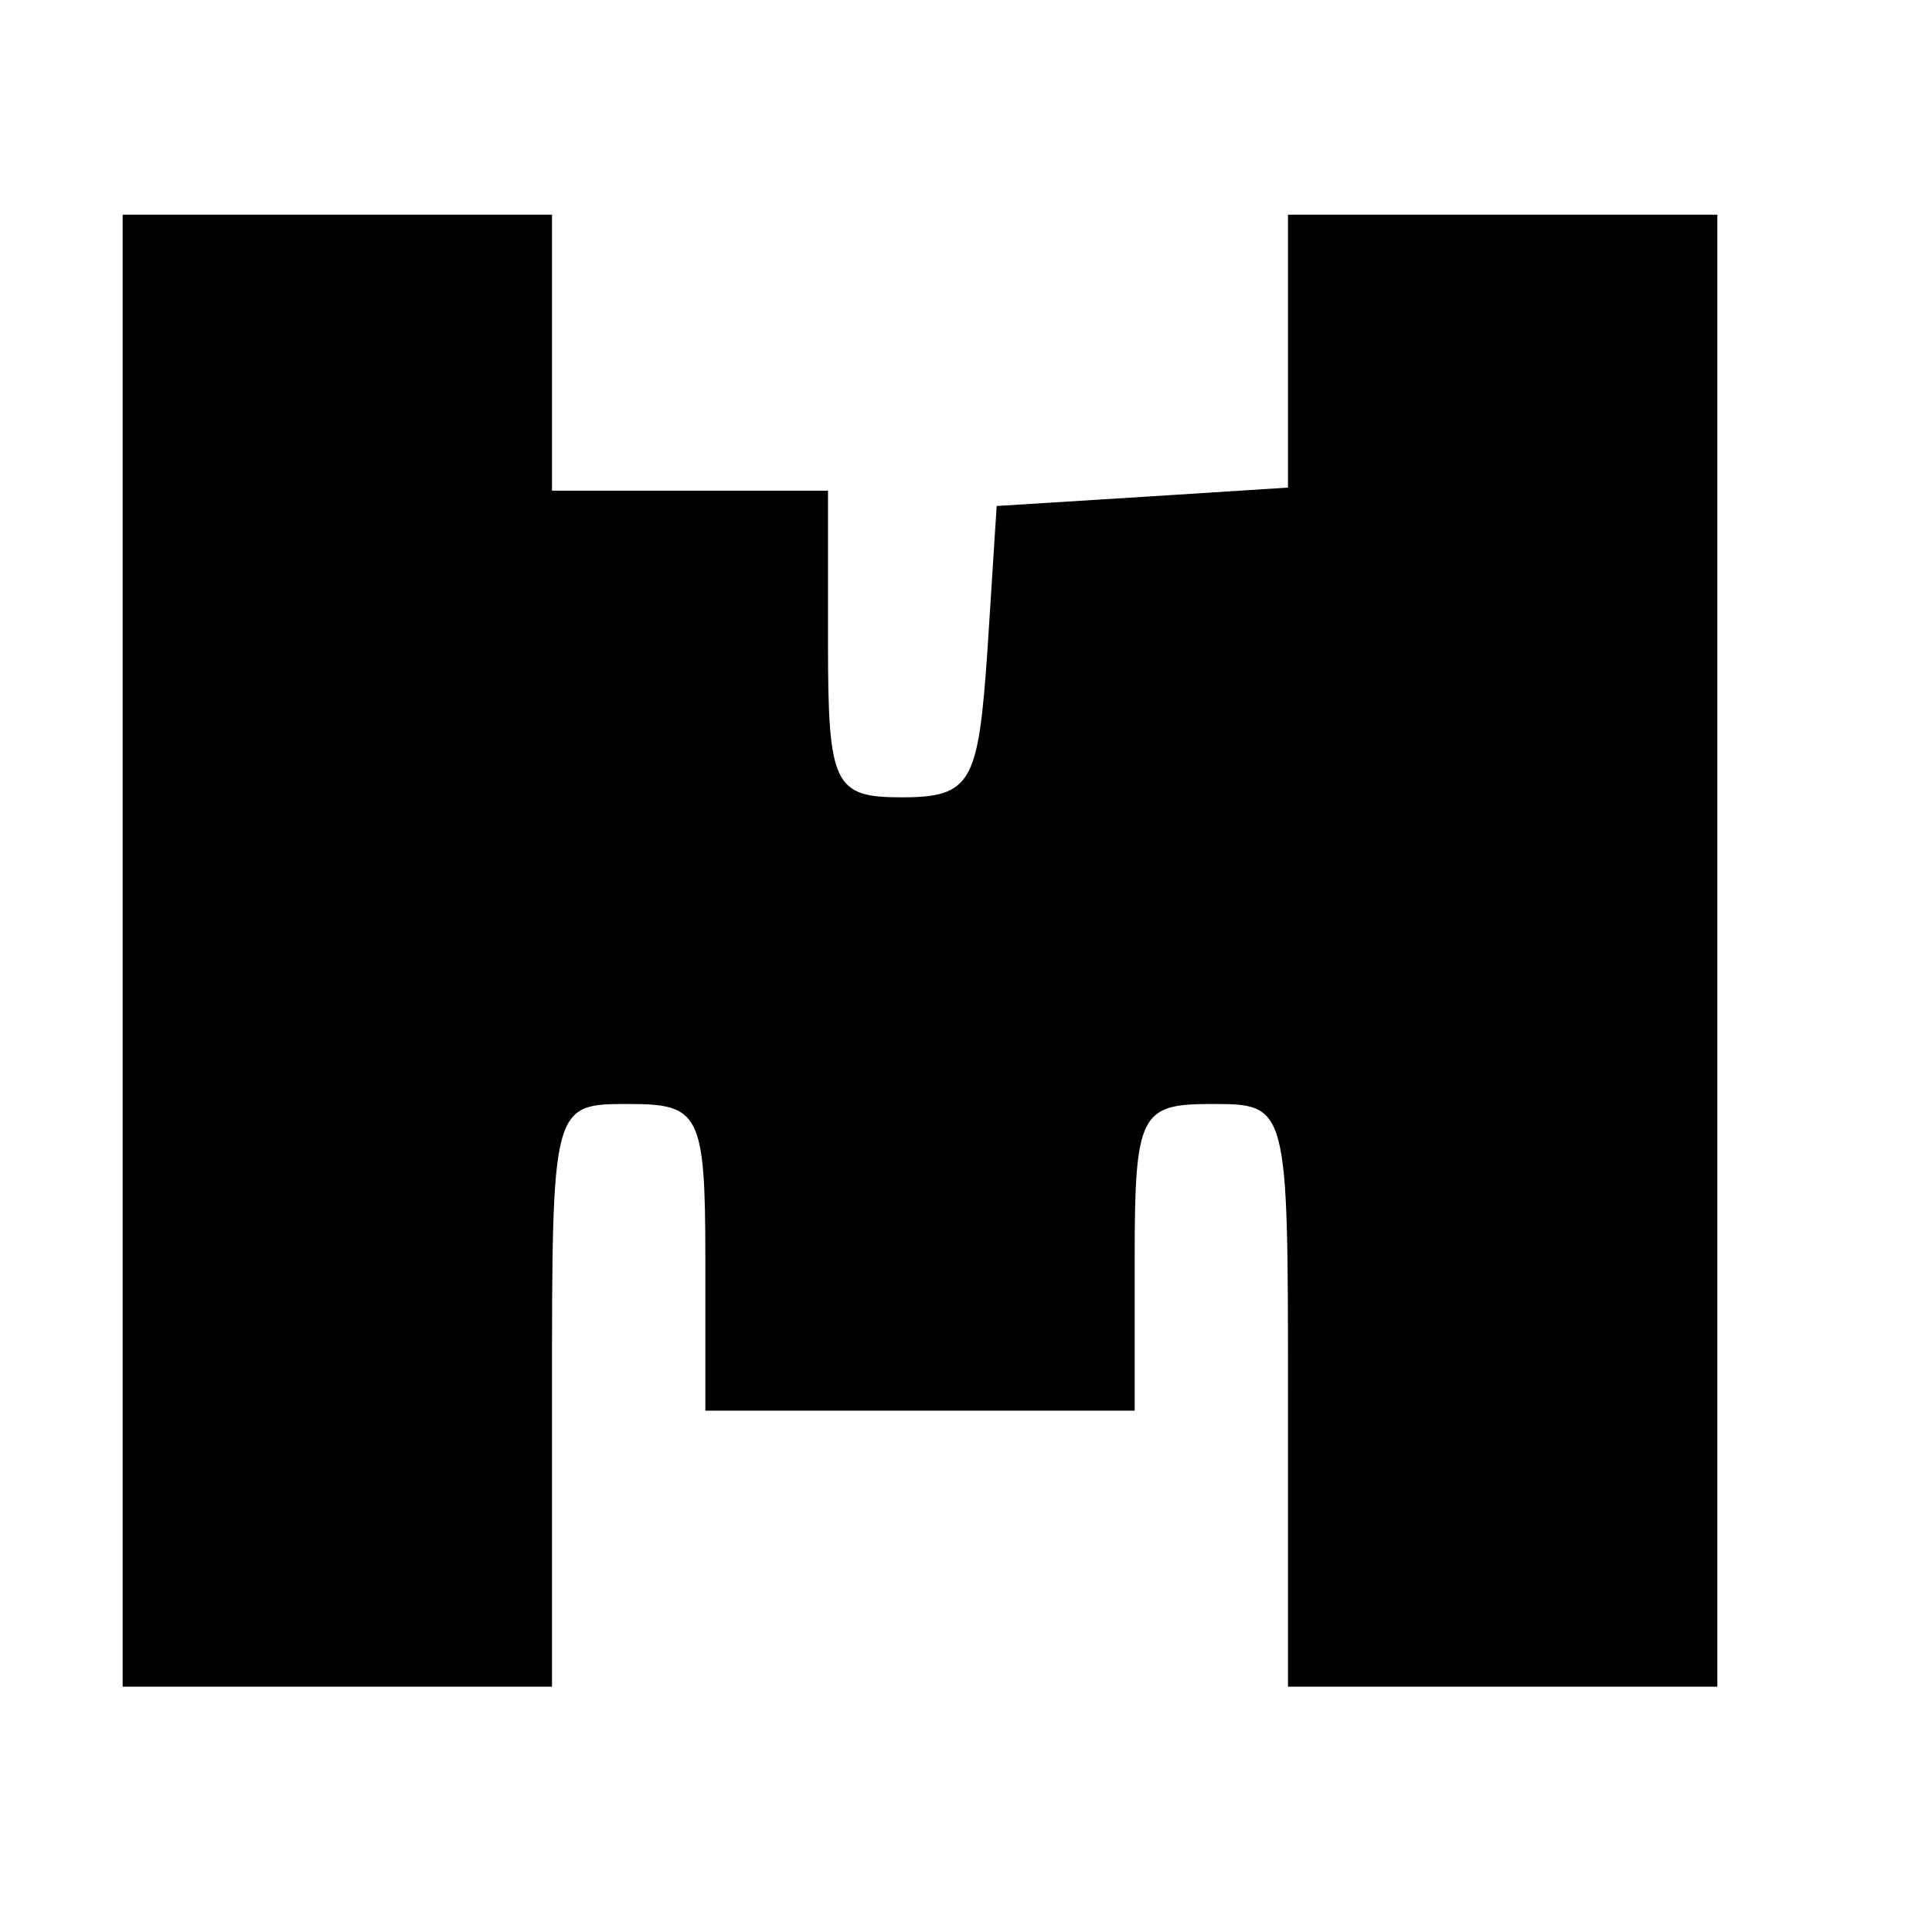
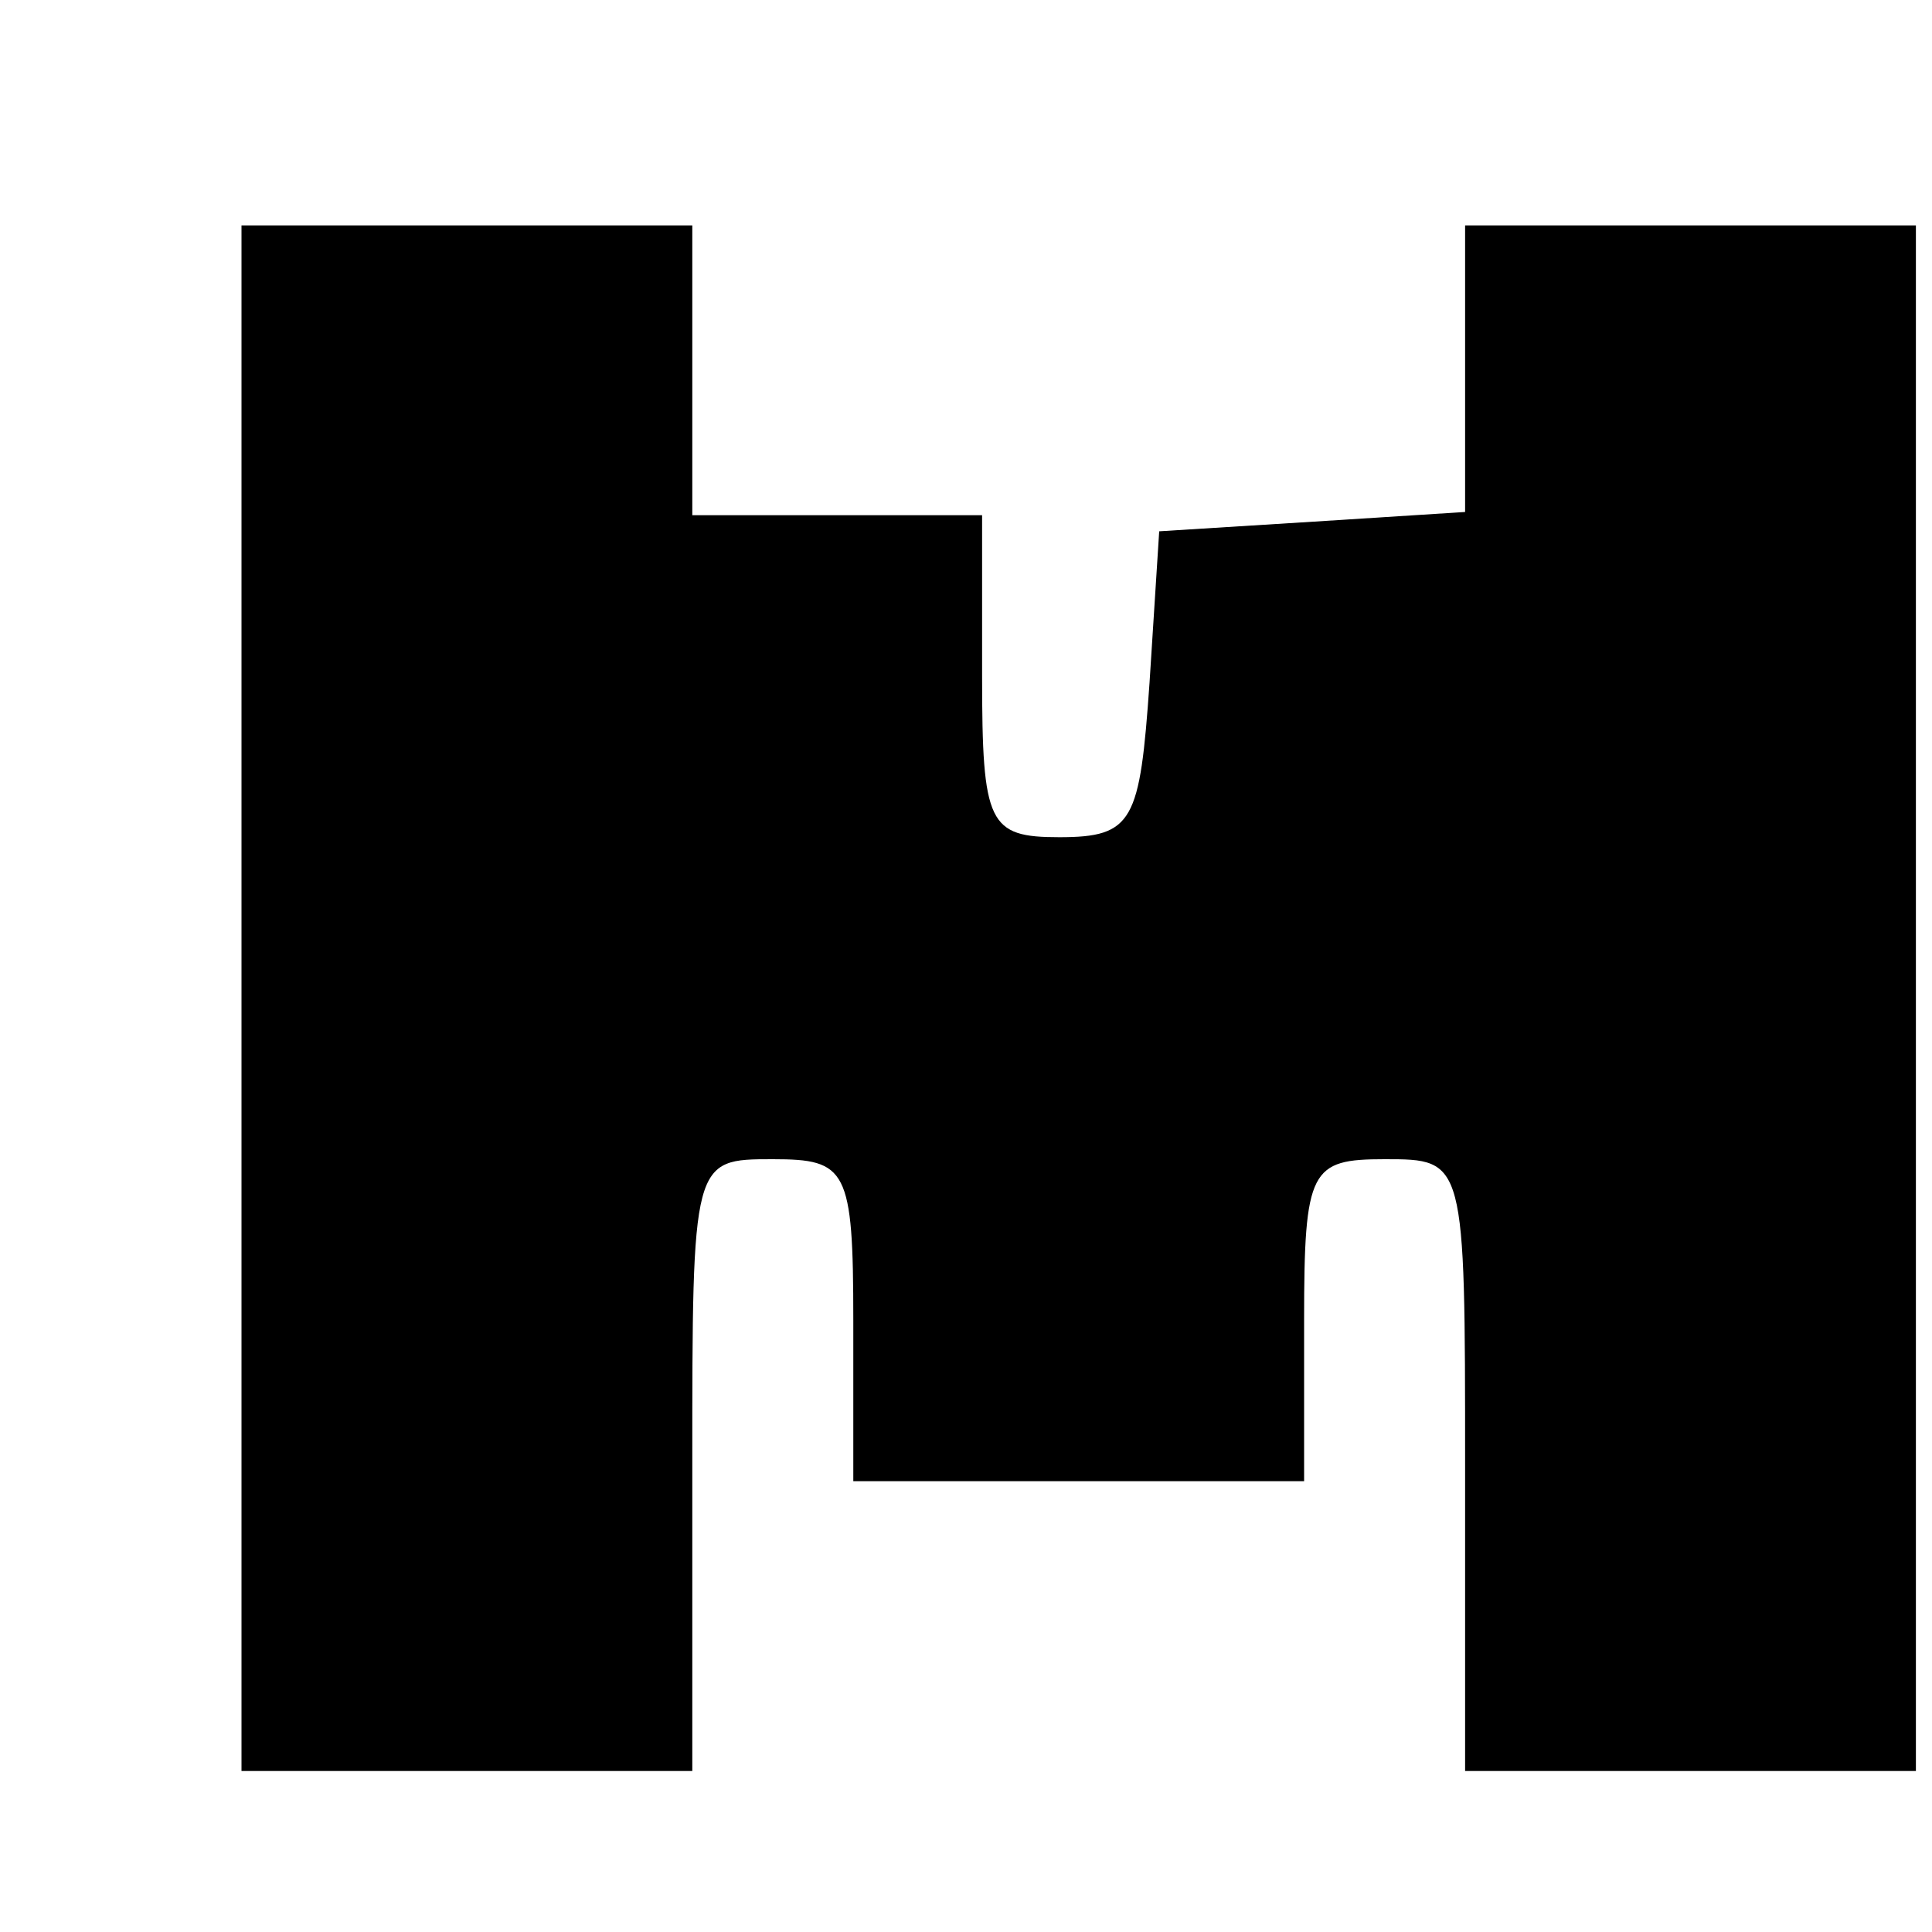
- <svg xmlns="http://www.w3.org/2000/svg" version="1.0" width="63pt" height="63pt" viewBox="0 0 63 63" preserveAspectRatio="xMidYMid meet">
+ <svg xmlns="http://www.w3.org/2000/svg" version="1.0" width="64pt" height="64pt" viewBox="0 0 53 60" preserveAspectRatio="xMidYMid meet">
  <g transform="translate(0,63) scale(0.1,-0.1)" fill="#000000" stroke="none">
    <path d="M40 320 l0 -240 70 0 70 0 0 95 c0 95 0 95 25 95 23 0 25 -3 25 -50 l0 -50 70 0 70 0 0 50 c0 47 2 50 25 50 25 0 25 0 25 -95 l0 -95 70 0 70 0 0 240 0 240 -70 0 -70 0 0 -44 0 -45 -47 -3 -48 -3 -3 -47 c-3 -43 -5 -48 -28 -48 -22 0 -24 4 -24 50 l0 50 -45 0 -45 0 0 45 0 45 -70 0 -70 0 0 -240z" />
  </g>
</svg>
